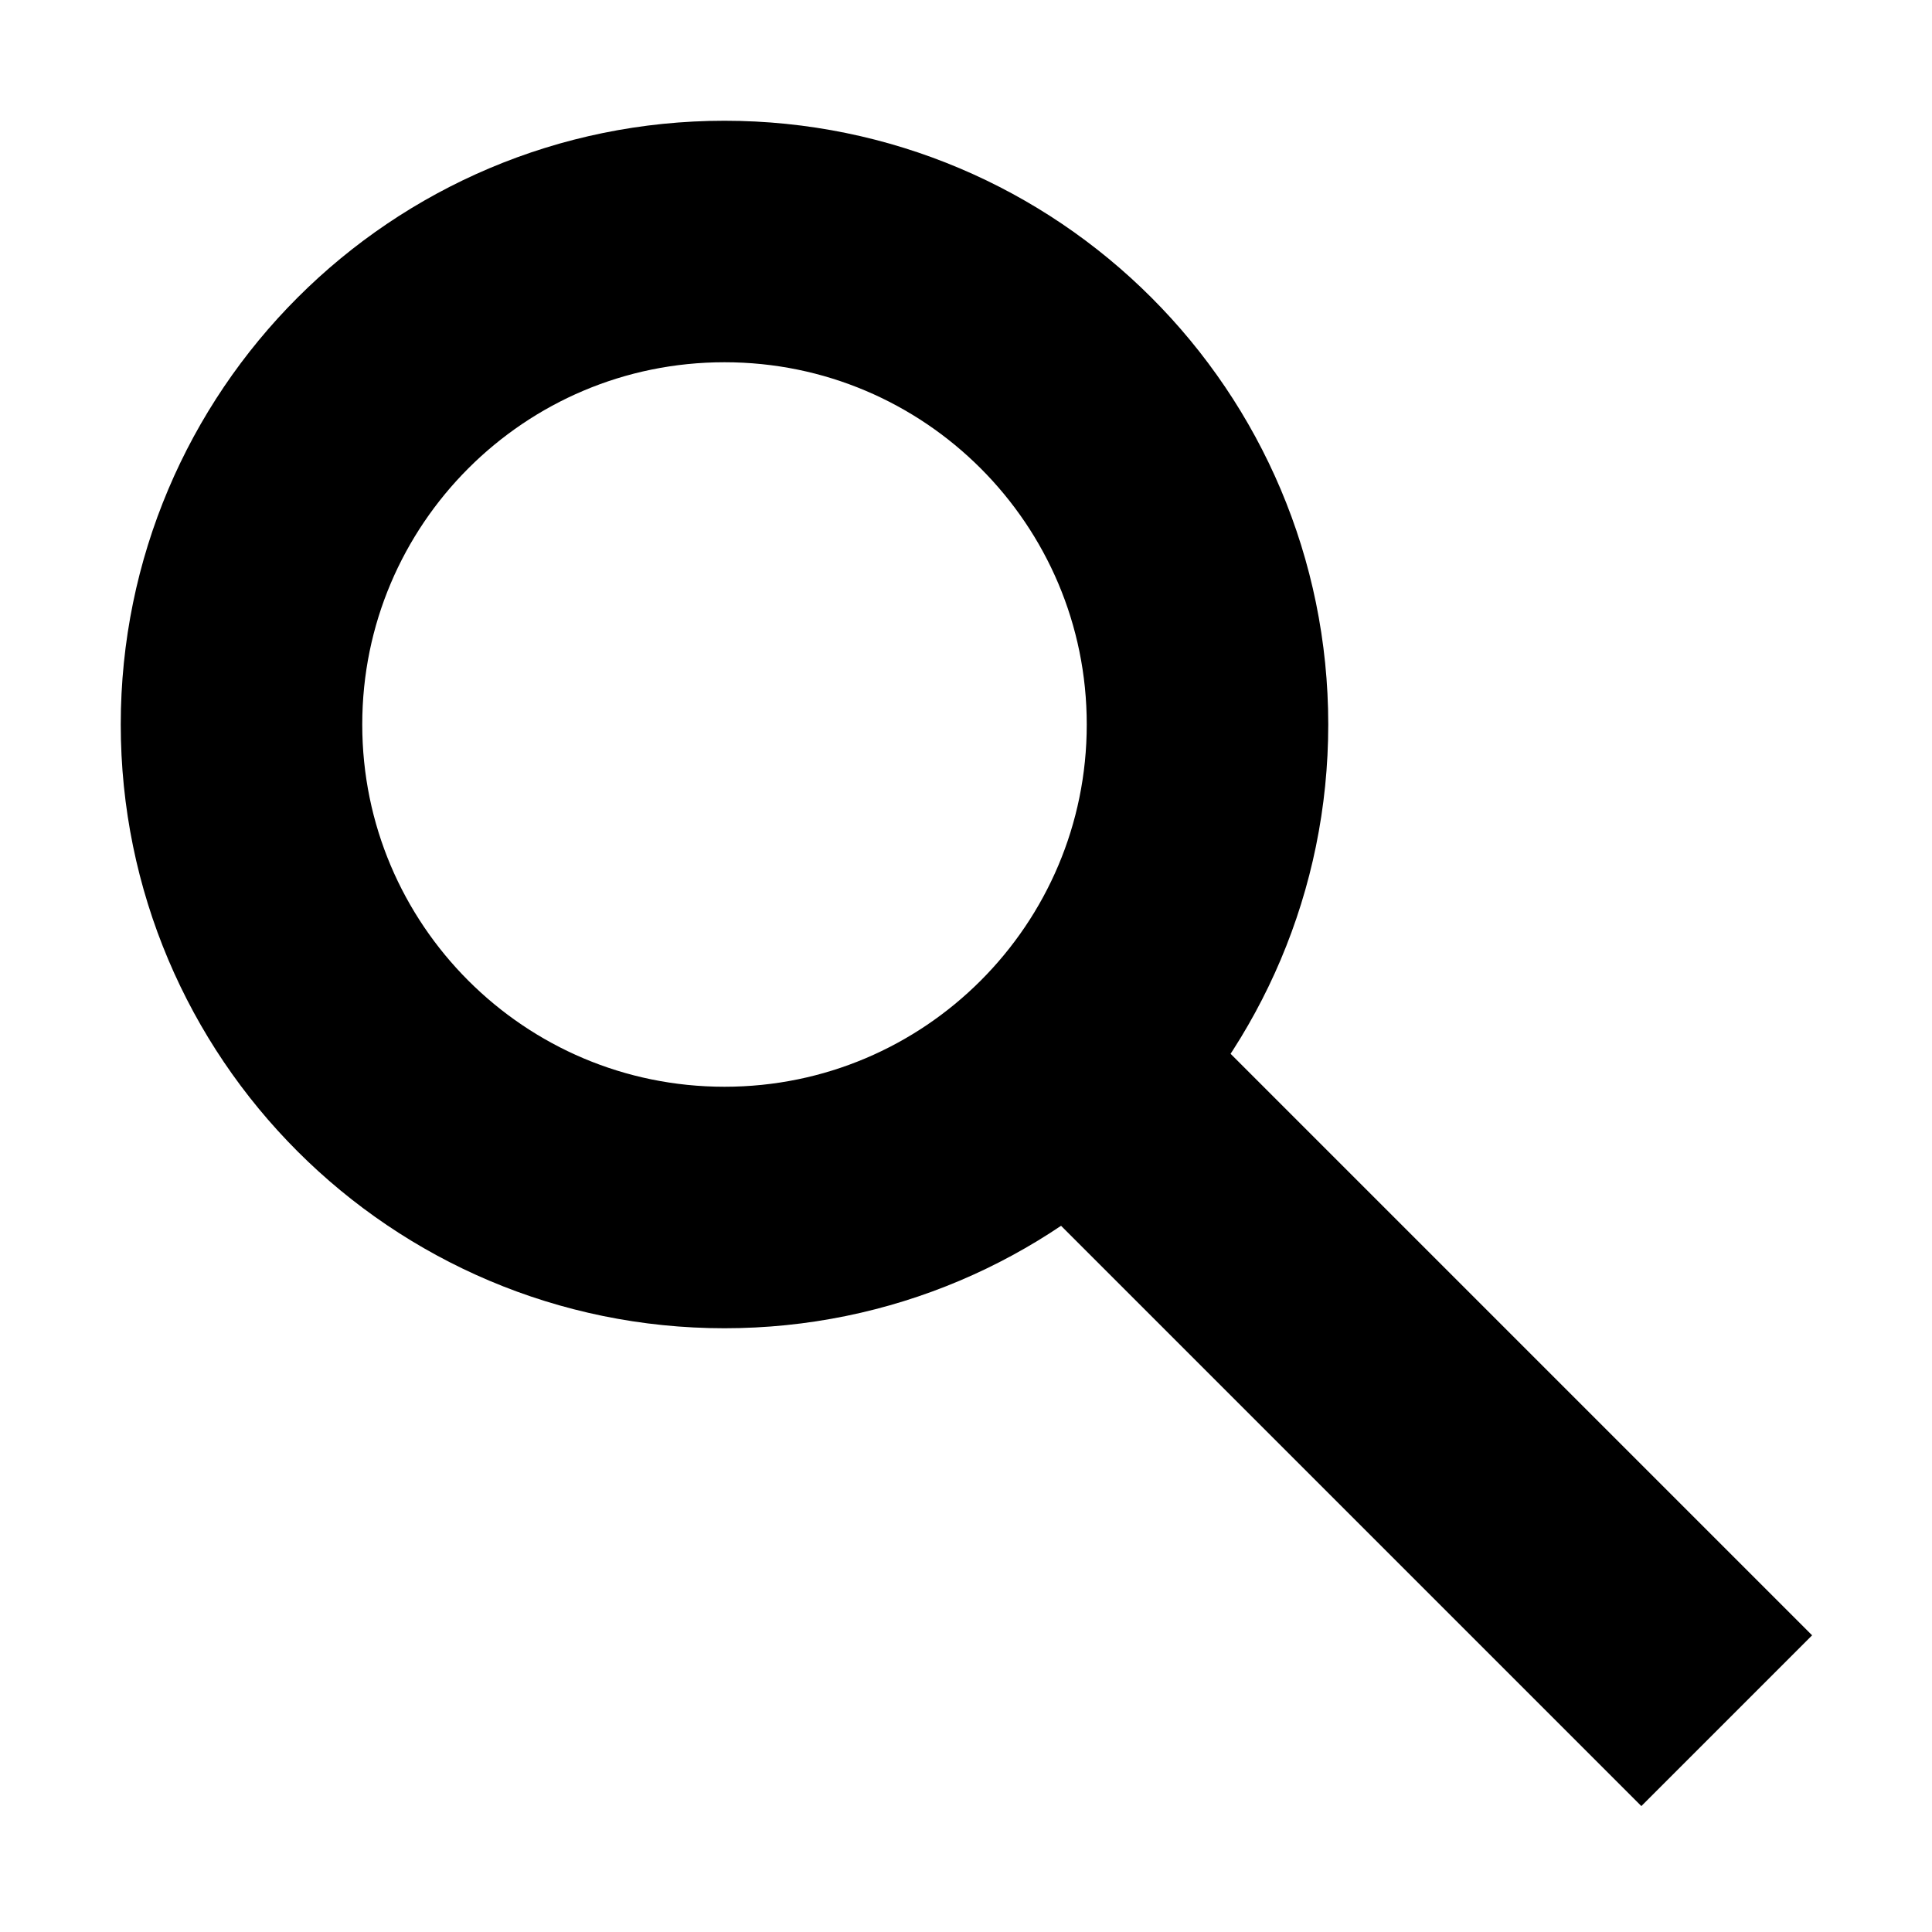
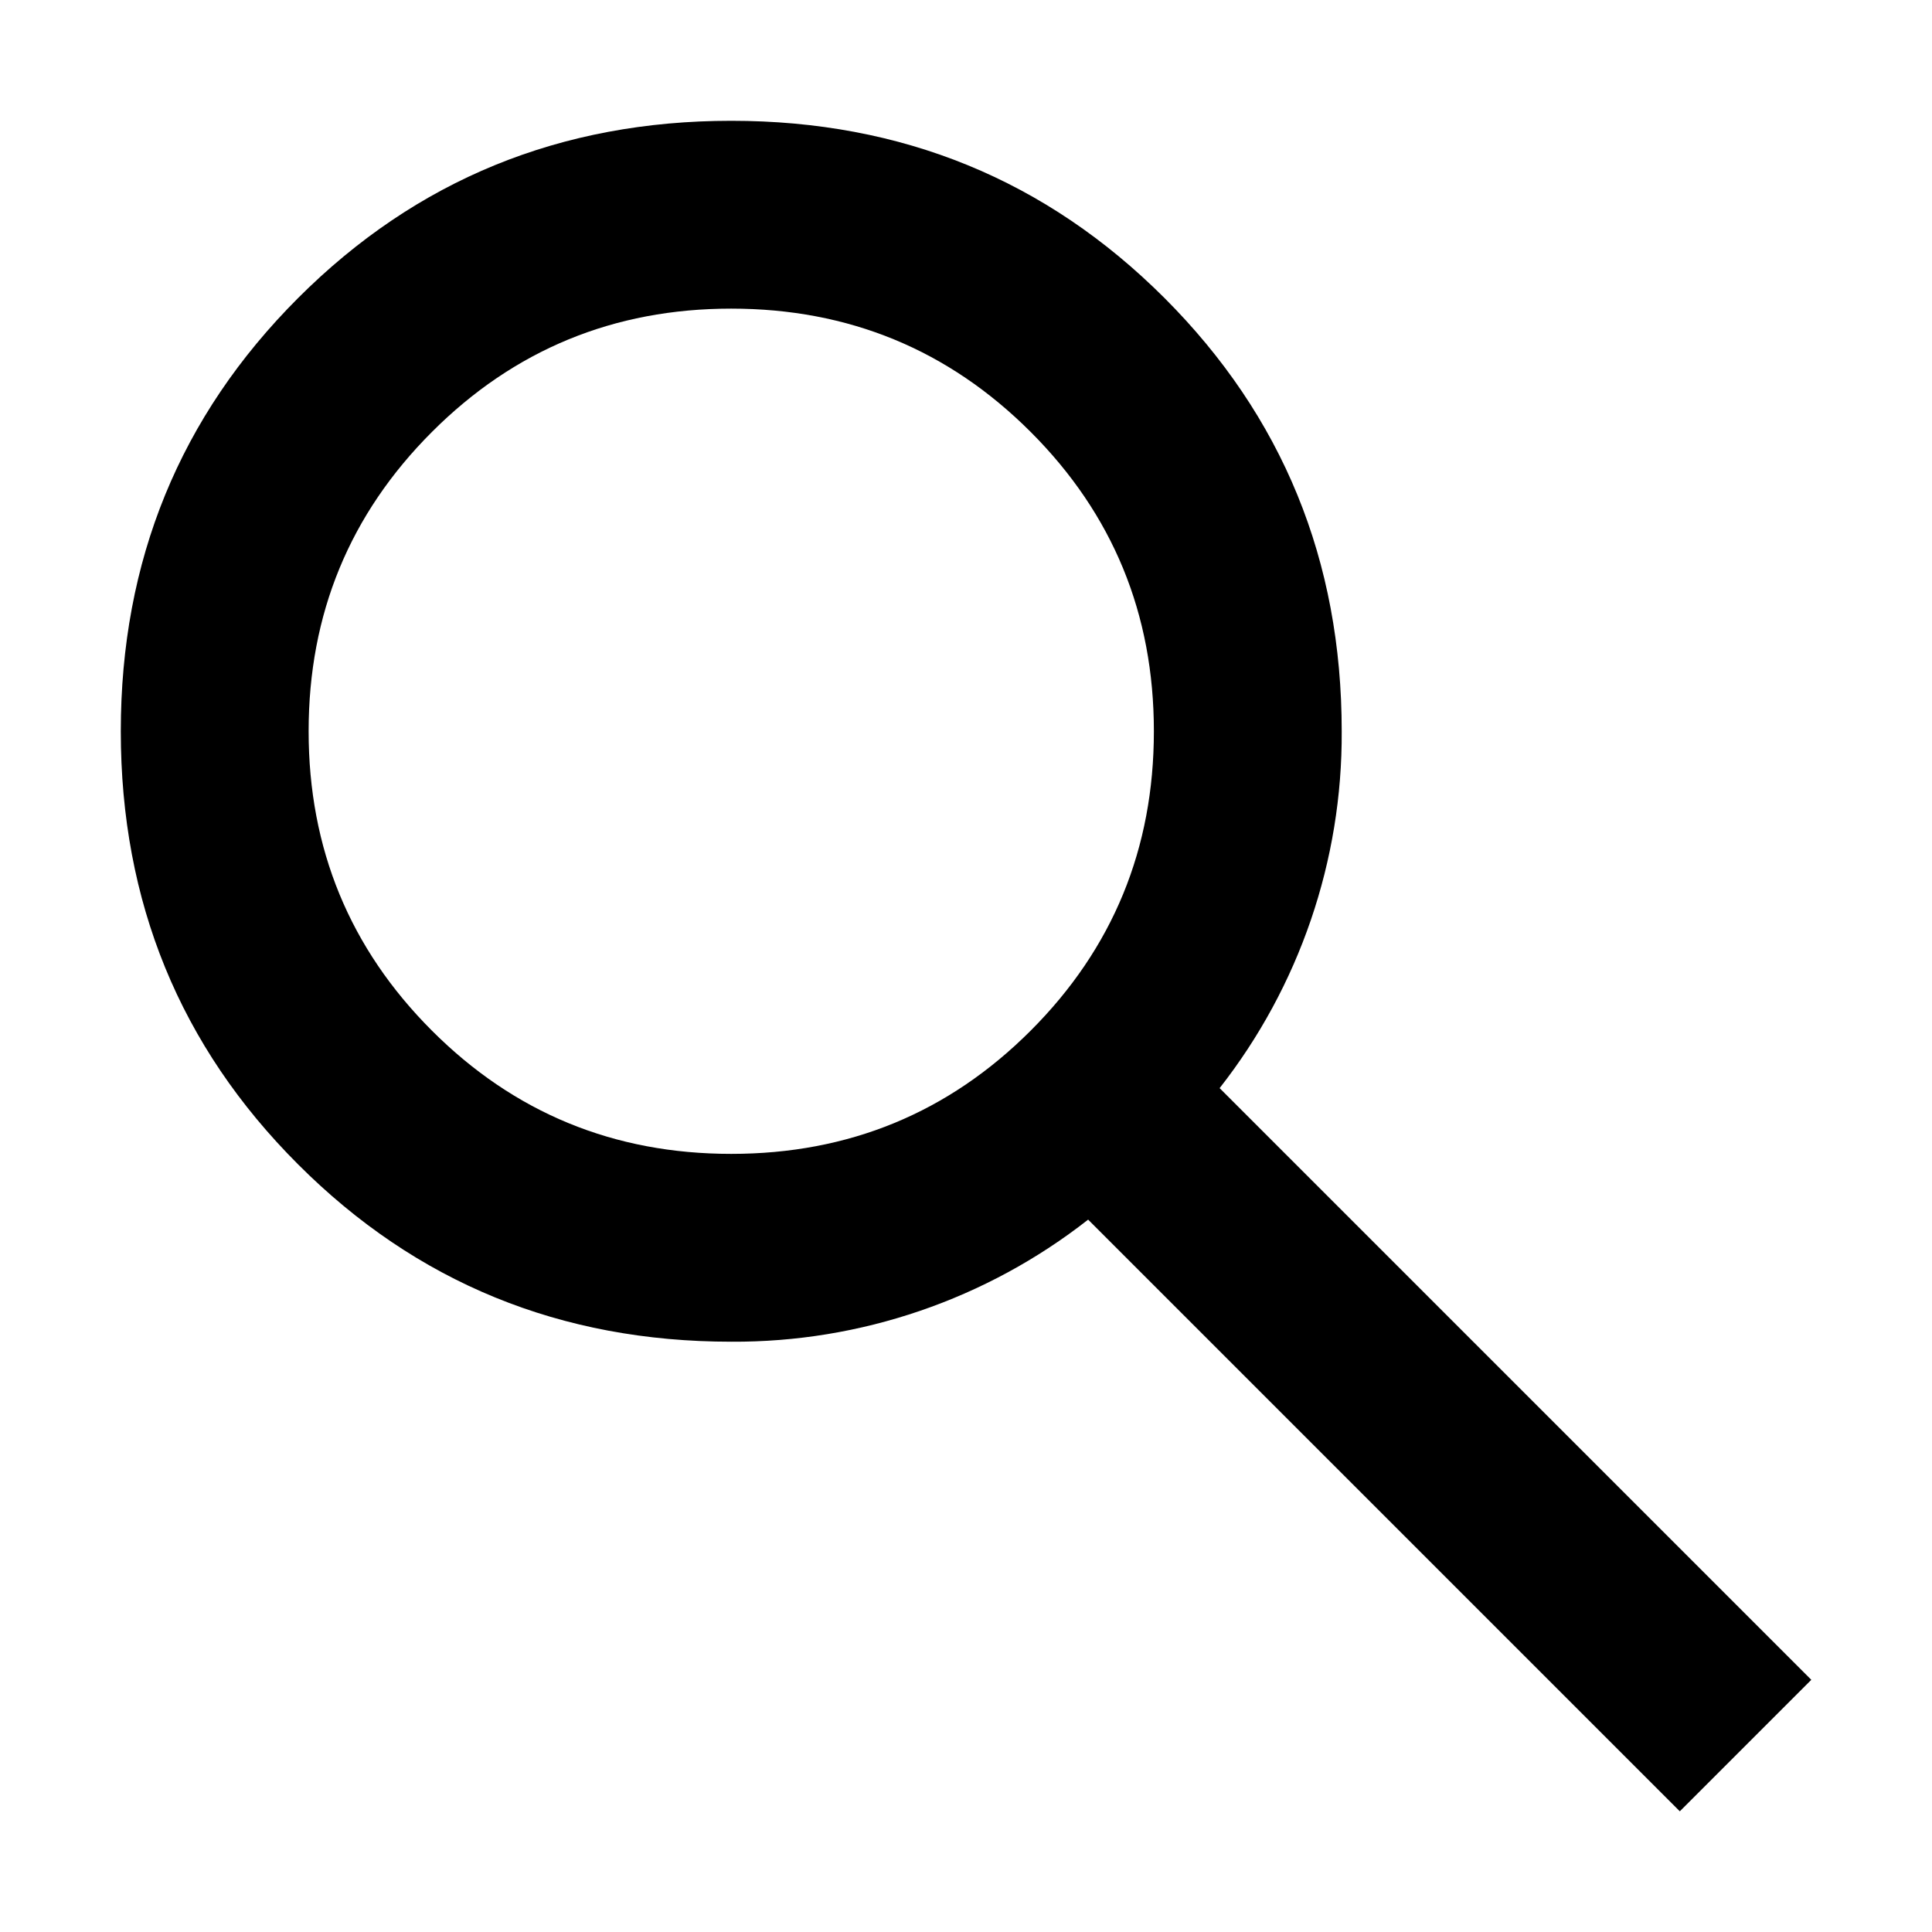
- <svg xmlns="http://www.w3.org/2000/svg" width="16" height="16" version="1.1" viewBox="0 0 16 16">
-   <g fill="none" stroke="#000" stroke-width="2">
-     <ellipse cx="6" cy="6" rx="4" ry="4" />
-     <path d="m14.3 14.25-5.65-5.65" />
-   </g>
+ <svg xmlns="http://www.w3.org/2000/svg" viewBox="0 0 16 16" height="16" width="16" xml:space="preserve" style="fill-rule:evenodd;clip-rule:evenodd;stroke-linejoin:round;stroke-miterlimit:2">
+   <path d="m19.6 21-6.3-6.3A6.105 6.105 0 0 1 9.5 16c-1.817 0-3.354-.629-4.612-1.888C3.629 12.854 3 11.317 3 9.5c0-1.817.629-3.354 1.888-4.613C6.146 3.629 7.683 3 9.5 3c1.817 0 3.354.629 4.613 1.887C15.371 6.146 16 7.683 16 9.5a6.105 6.105 0 0 1-1.3 3.8l6.3 6.3-1.4 1.4ZM9.5 14c1.25 0 2.313-.437 3.188-1.312S14 10.75 14 9.5c0-1.25-.437-2.312-1.312-3.187S10.75 5 9.5 5c-1.25 0-2.312.438-3.187 1.313S5 8.25 5 9.5c0 1.25.438 2.313 1.313 3.188S8.25 14 9.5 14Z" style="fill-rule:nonzero" transform="matrix(.77778 0 0 .77778 -1.333 -1.333)" />
</svg>
